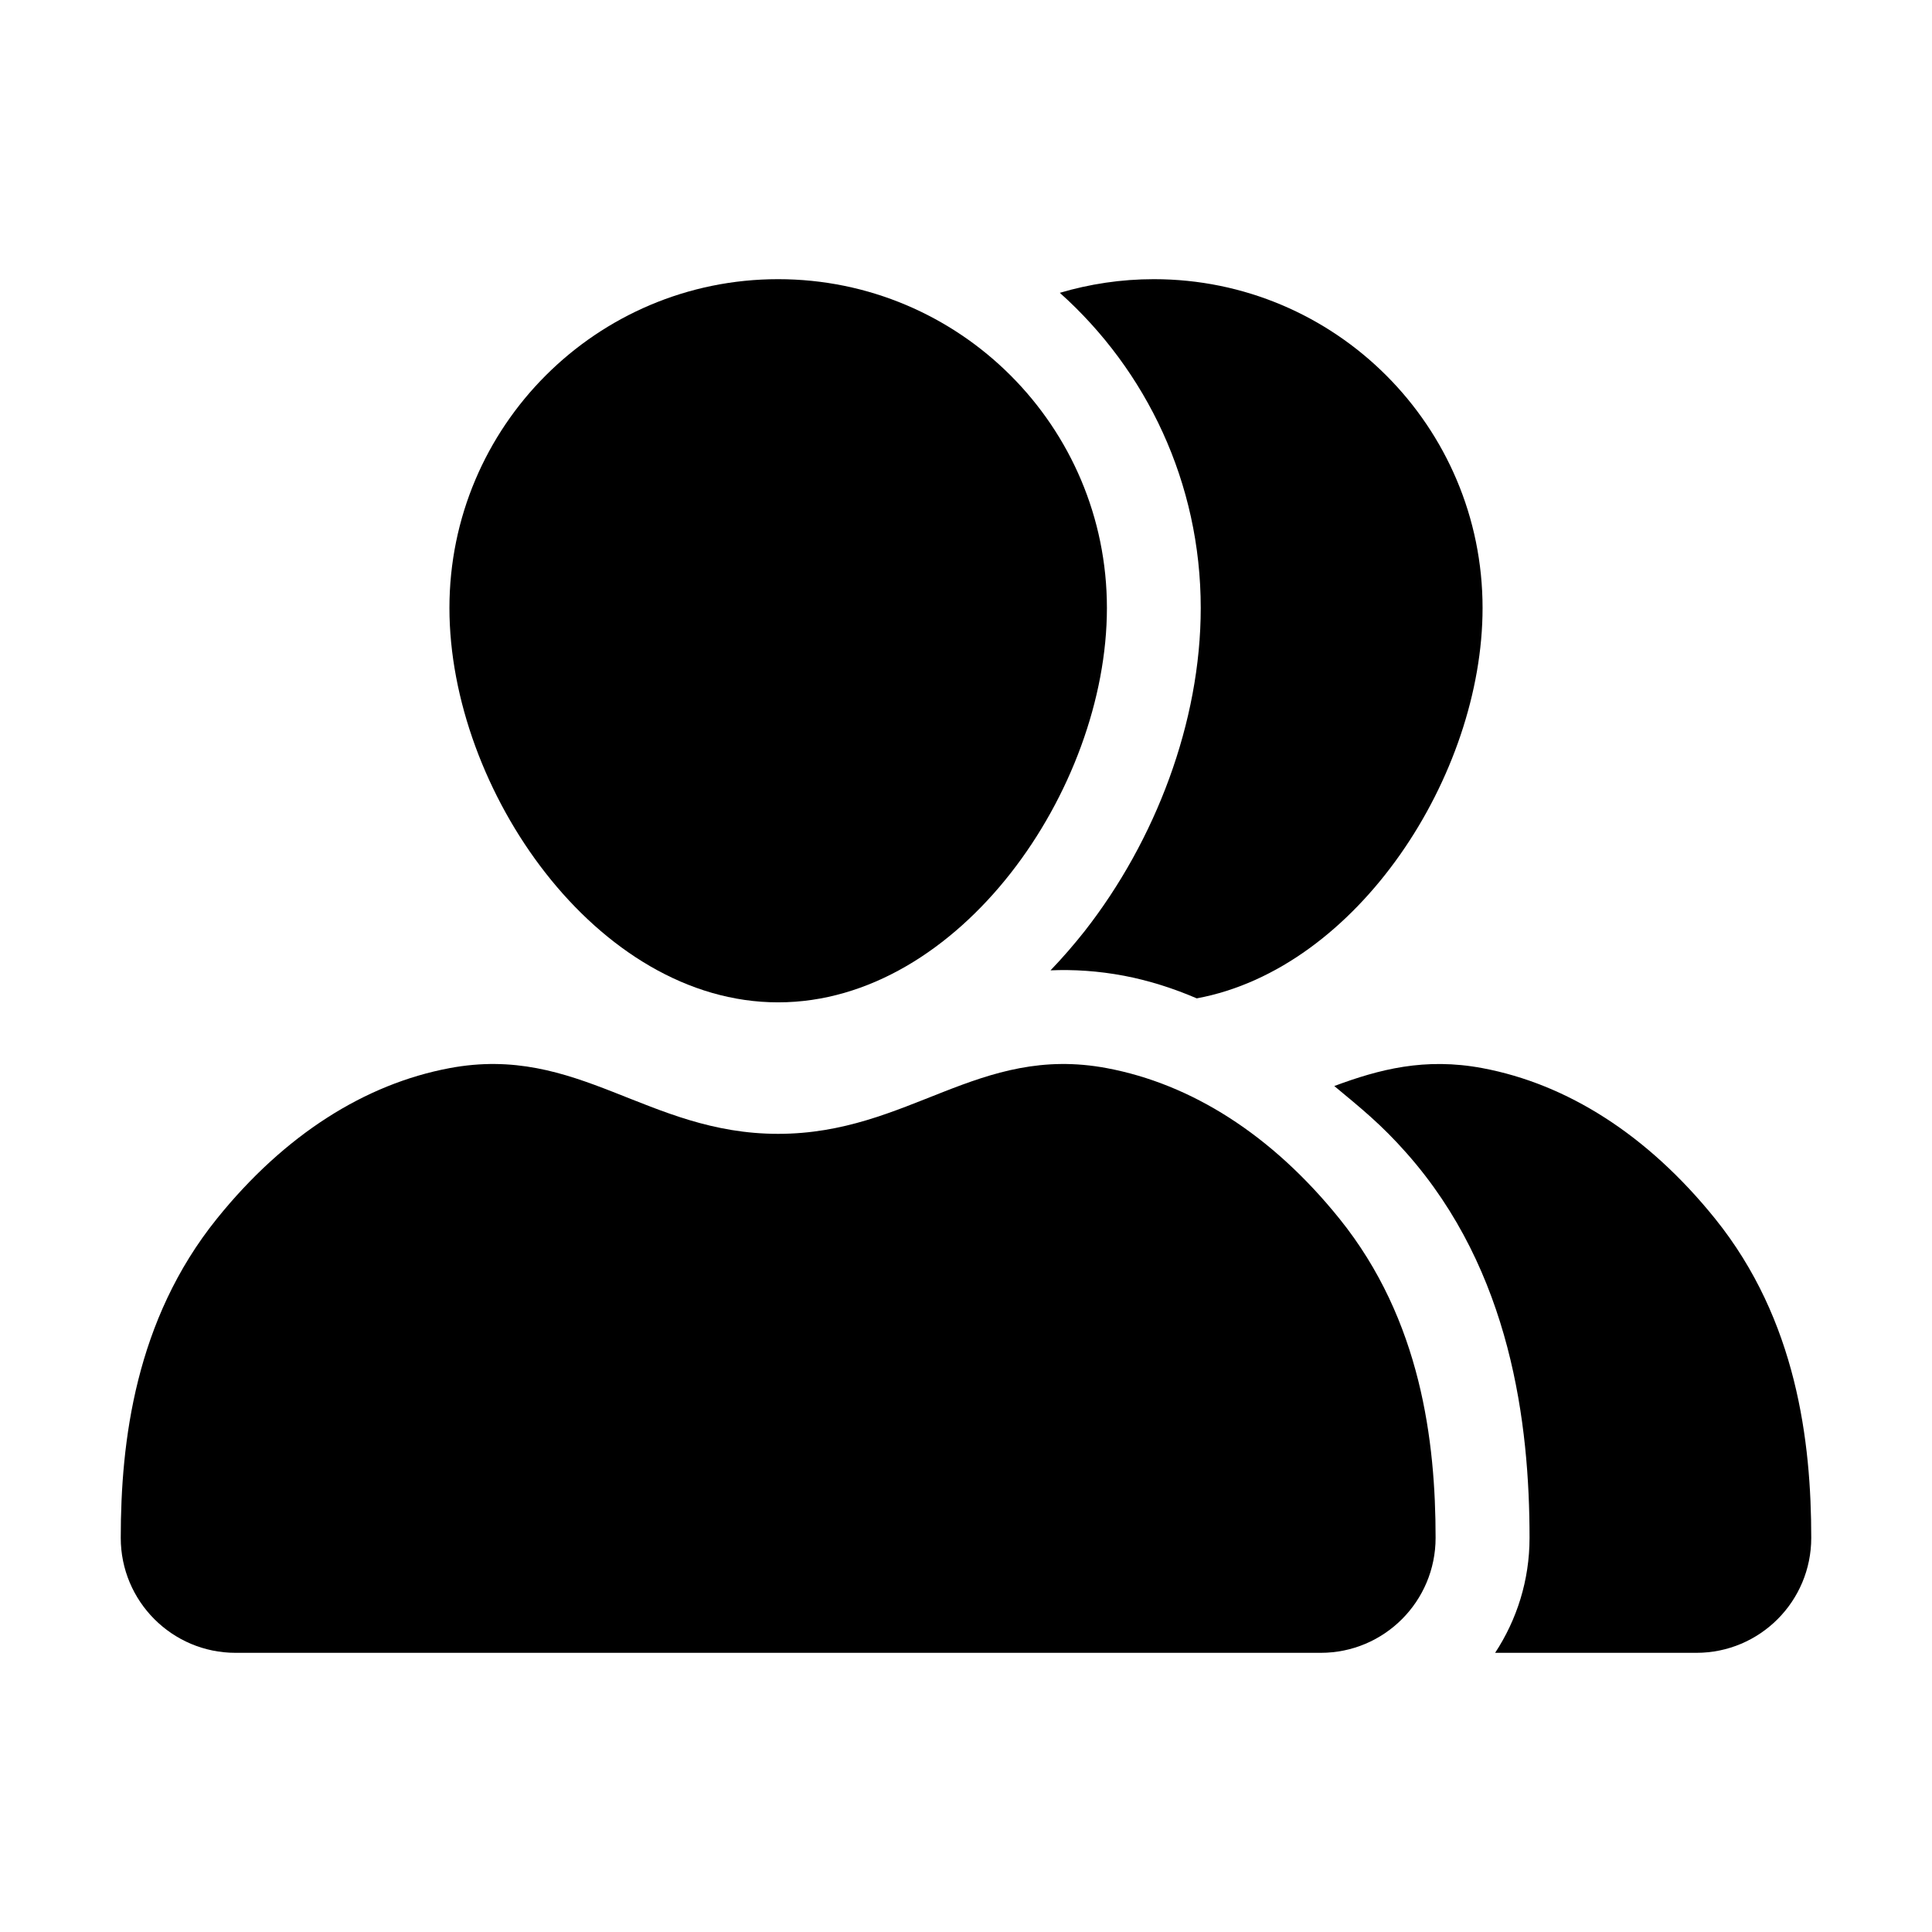
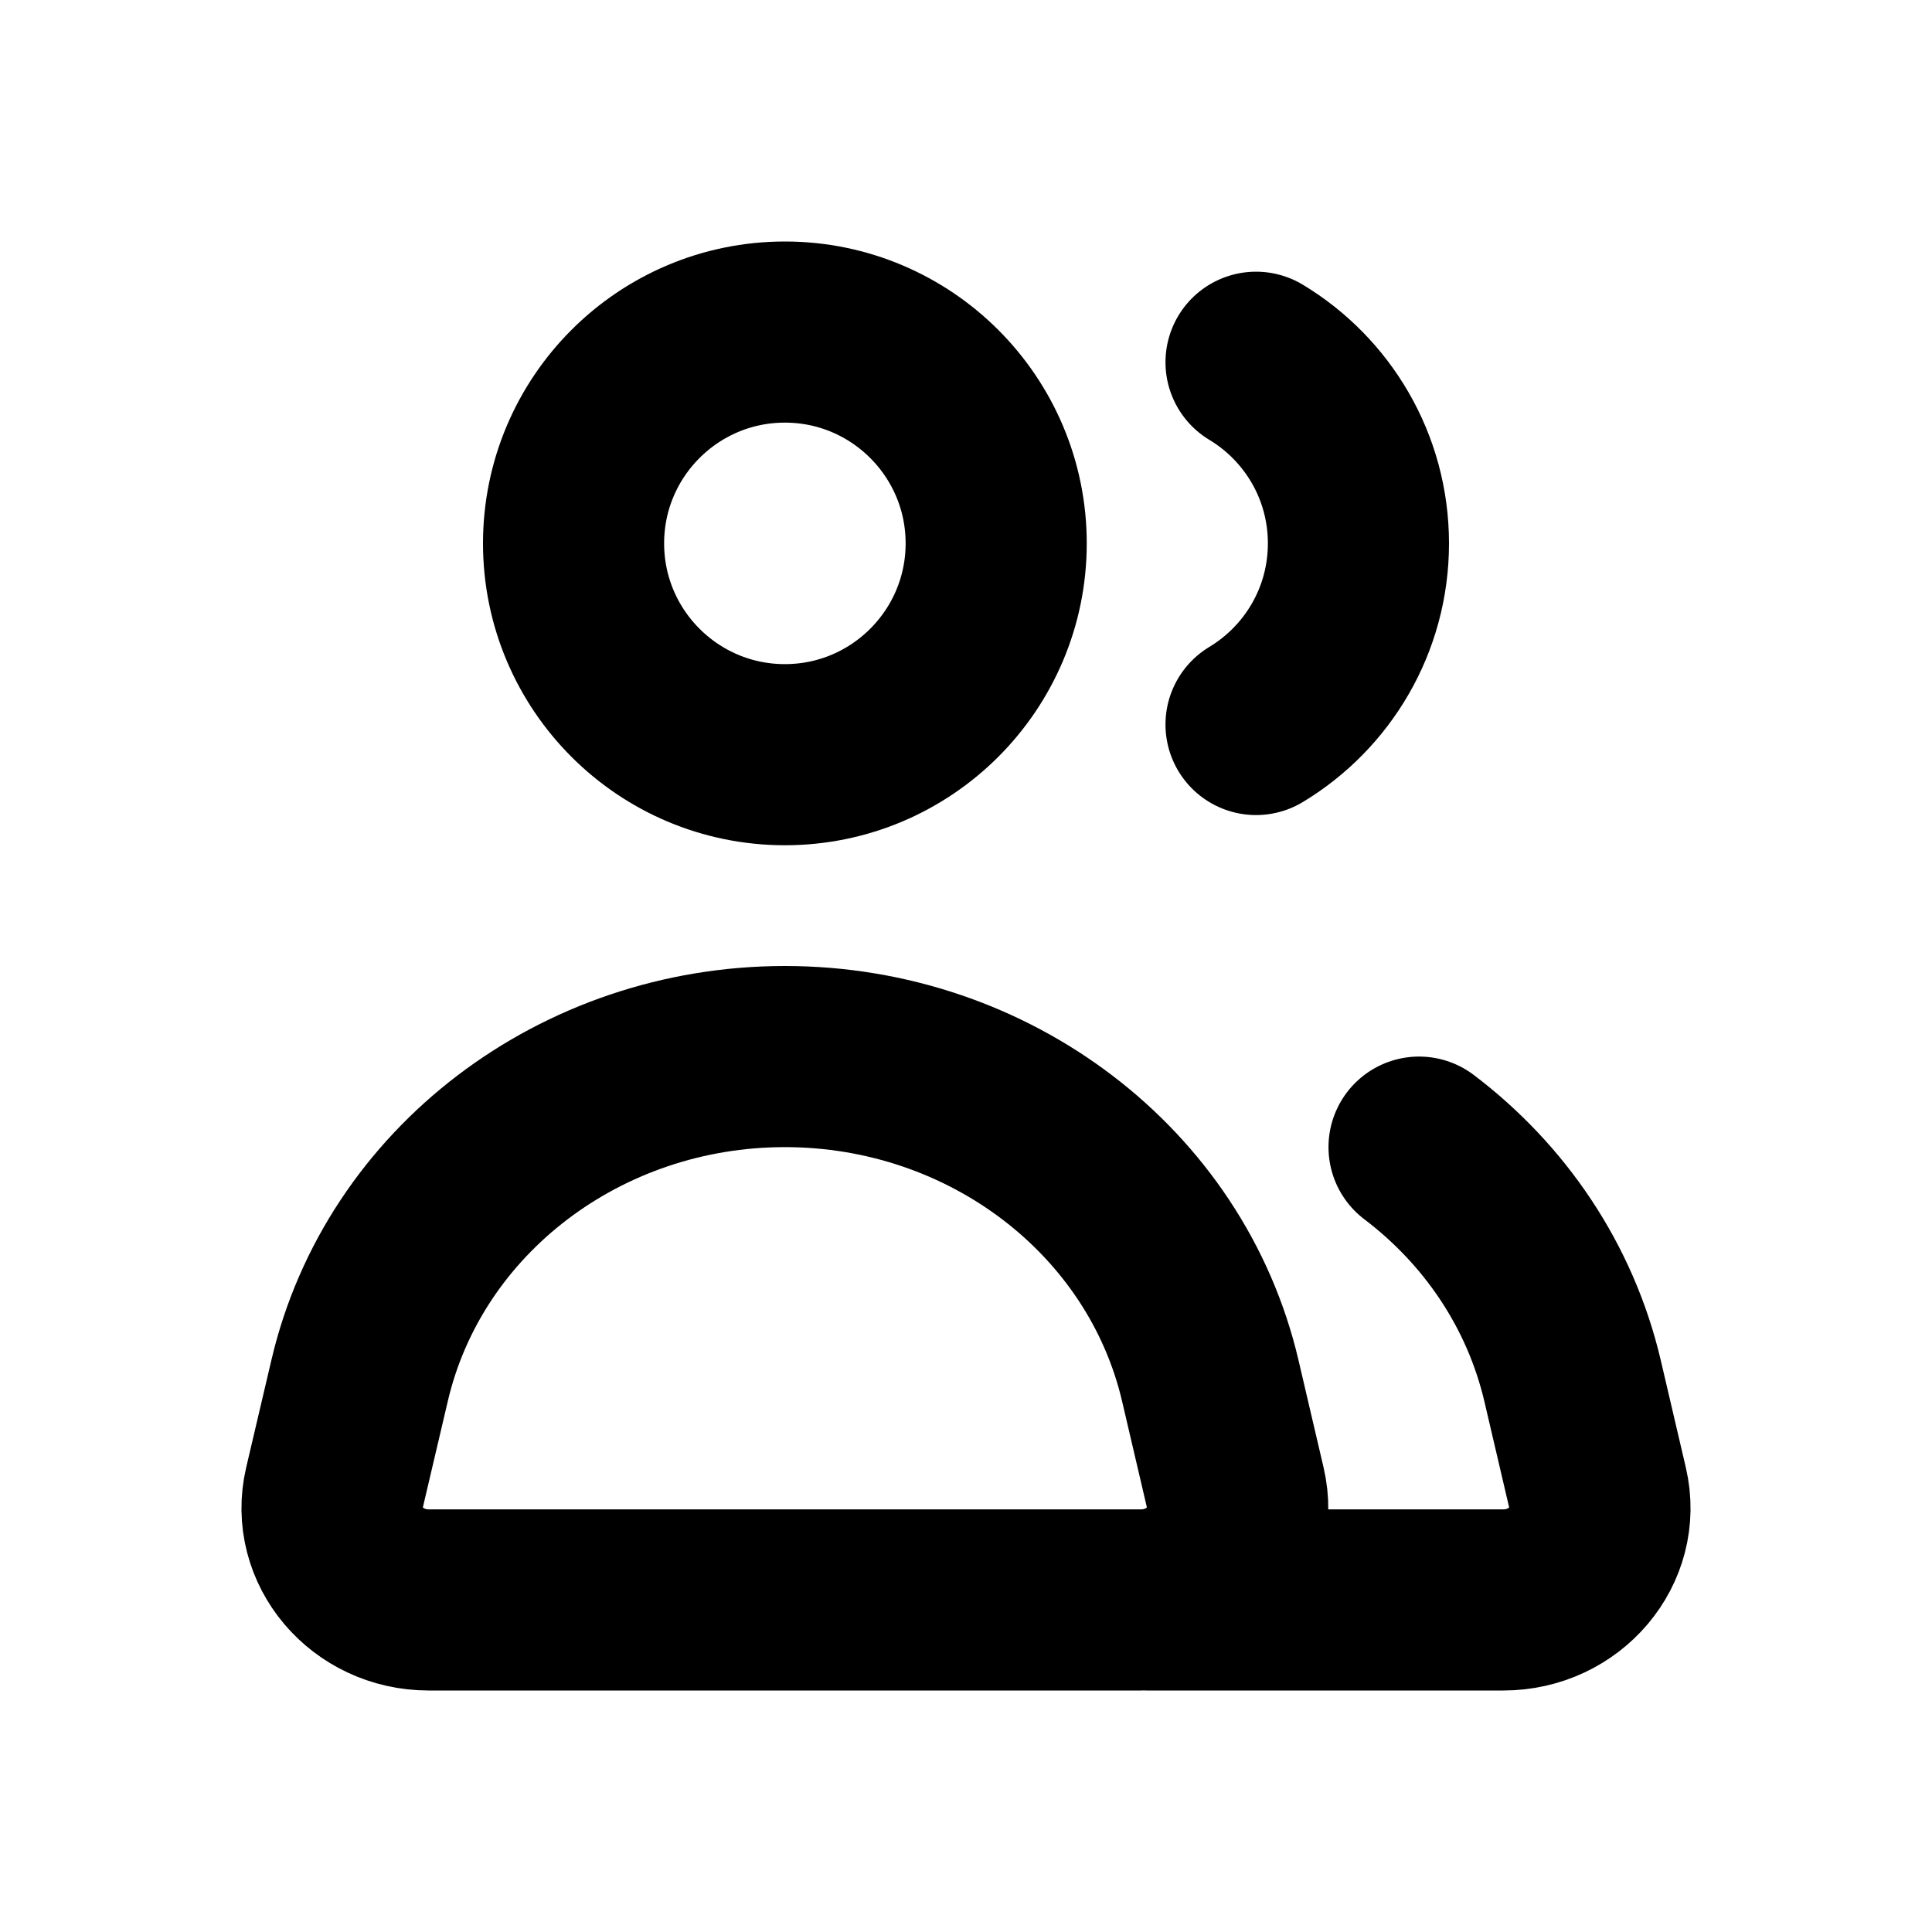
- <svg xmlns="http://www.w3.org/2000/svg" width="16" height="16" viewBox="0 0 16 16" fill="currentColor">
-   <path d="M9.167 5.035C9.167 6.538 7.948 8.301 6.444 8.301C4.941 8.301 3.722 6.538 3.722 5.035C3.722 3.531 4.941 2.312 6.444 2.312C7.948 2.312 9.167 3.531 9.167 5.035Z" fillRule="" />
-   <path d="M1 12.736C1 11.939 1.12 10.932 1.796 10.093C2.358 9.395 3.025 8.977 3.722 8.846C4.788 8.645 5.36 9.39 6.444 9.39C7.529 9.39 8.101 8.645 9.167 8.846C9.864 8.977 10.531 9.395 11.093 10.093C11.769 10.932 11.889 11.939 11.889 12.736C11.889 13.261 11.464 13.688 10.938 13.688C9.796 13.688 7.859 13.688 6.444 13.688C5.03 13.688 3.092 13.688 1.951 13.688C1.425 13.688 1 13.261 1 12.736Z" fill="currentColor" />
-   <path d="M8.982 7.712C8.894 7.823 8.8 7.932 8.7 8.036C8.889 8.028 9.093 8.04 9.31 8.081C9.519 8.121 9.72 8.186 9.911 8.268C11.246 8.021 12.278 6.418 12.278 5.035C12.278 3.531 11.059 2.312 9.556 2.312C9.285 2.312 9.024 2.352 8.777 2.425C9.494 3.066 9.944 3.998 9.944 5.035C9.944 5.98 9.569 6.962 8.982 7.712Z" fill="currentColor" />
-   <path d="M12.382 13.688C12.562 13.414 12.667 13.087 12.667 12.736C12.667 11.794 12.515 10.527 11.648 9.549C11.437 9.31 11.271 9.178 11.05 8.994C11.421 8.856 11.8 8.756 12.278 8.846C12.975 8.977 13.642 9.395 14.204 10.093C14.88 10.932 15 11.939 15 12.736C15 13.261 14.575 13.688 14.049 13.688H12.382Z" fill="currentColor" />
+ <svg xmlns="http://www.w3.org/2000/svg" width="16" height="16" viewBox="0 0 16 16" fill="none">
+   <path d="M10.402 6C10.91 5.694 11.25 5.137 11.25 4.5C11.25 3.863 10.91 3.306 10.402 3M9.5 13.25H12.449C12.961 13.25 13.342 12.799 13.231 12.324L13.023 11.434C12.838 10.648 12.379 9.975 11.752 9.5M8.25 4.5C8.25 5.466 7.466 6.25 6.5 6.25C5.534 6.25 4.75 5.466 4.75 4.5C4.75 3.534 5.534 2.75 6.5 2.75C7.466 2.75 8.25 3.534 8.25 4.5ZM2.769 12.324L2.978 11.434C3.344 9.866 4.809 8.75 6.5 8.75C8.191 8.75 9.656 9.866 10.023 11.434L10.231 12.324C10.342 12.799 9.961 13.25 9.449 13.25H3.551C3.039 13.25 2.658 12.799 2.769 12.324Z" stroke="currentColor" stroke-width="1.5" stroke-linecap="round" stroke-linejoin="round" />
</svg>
